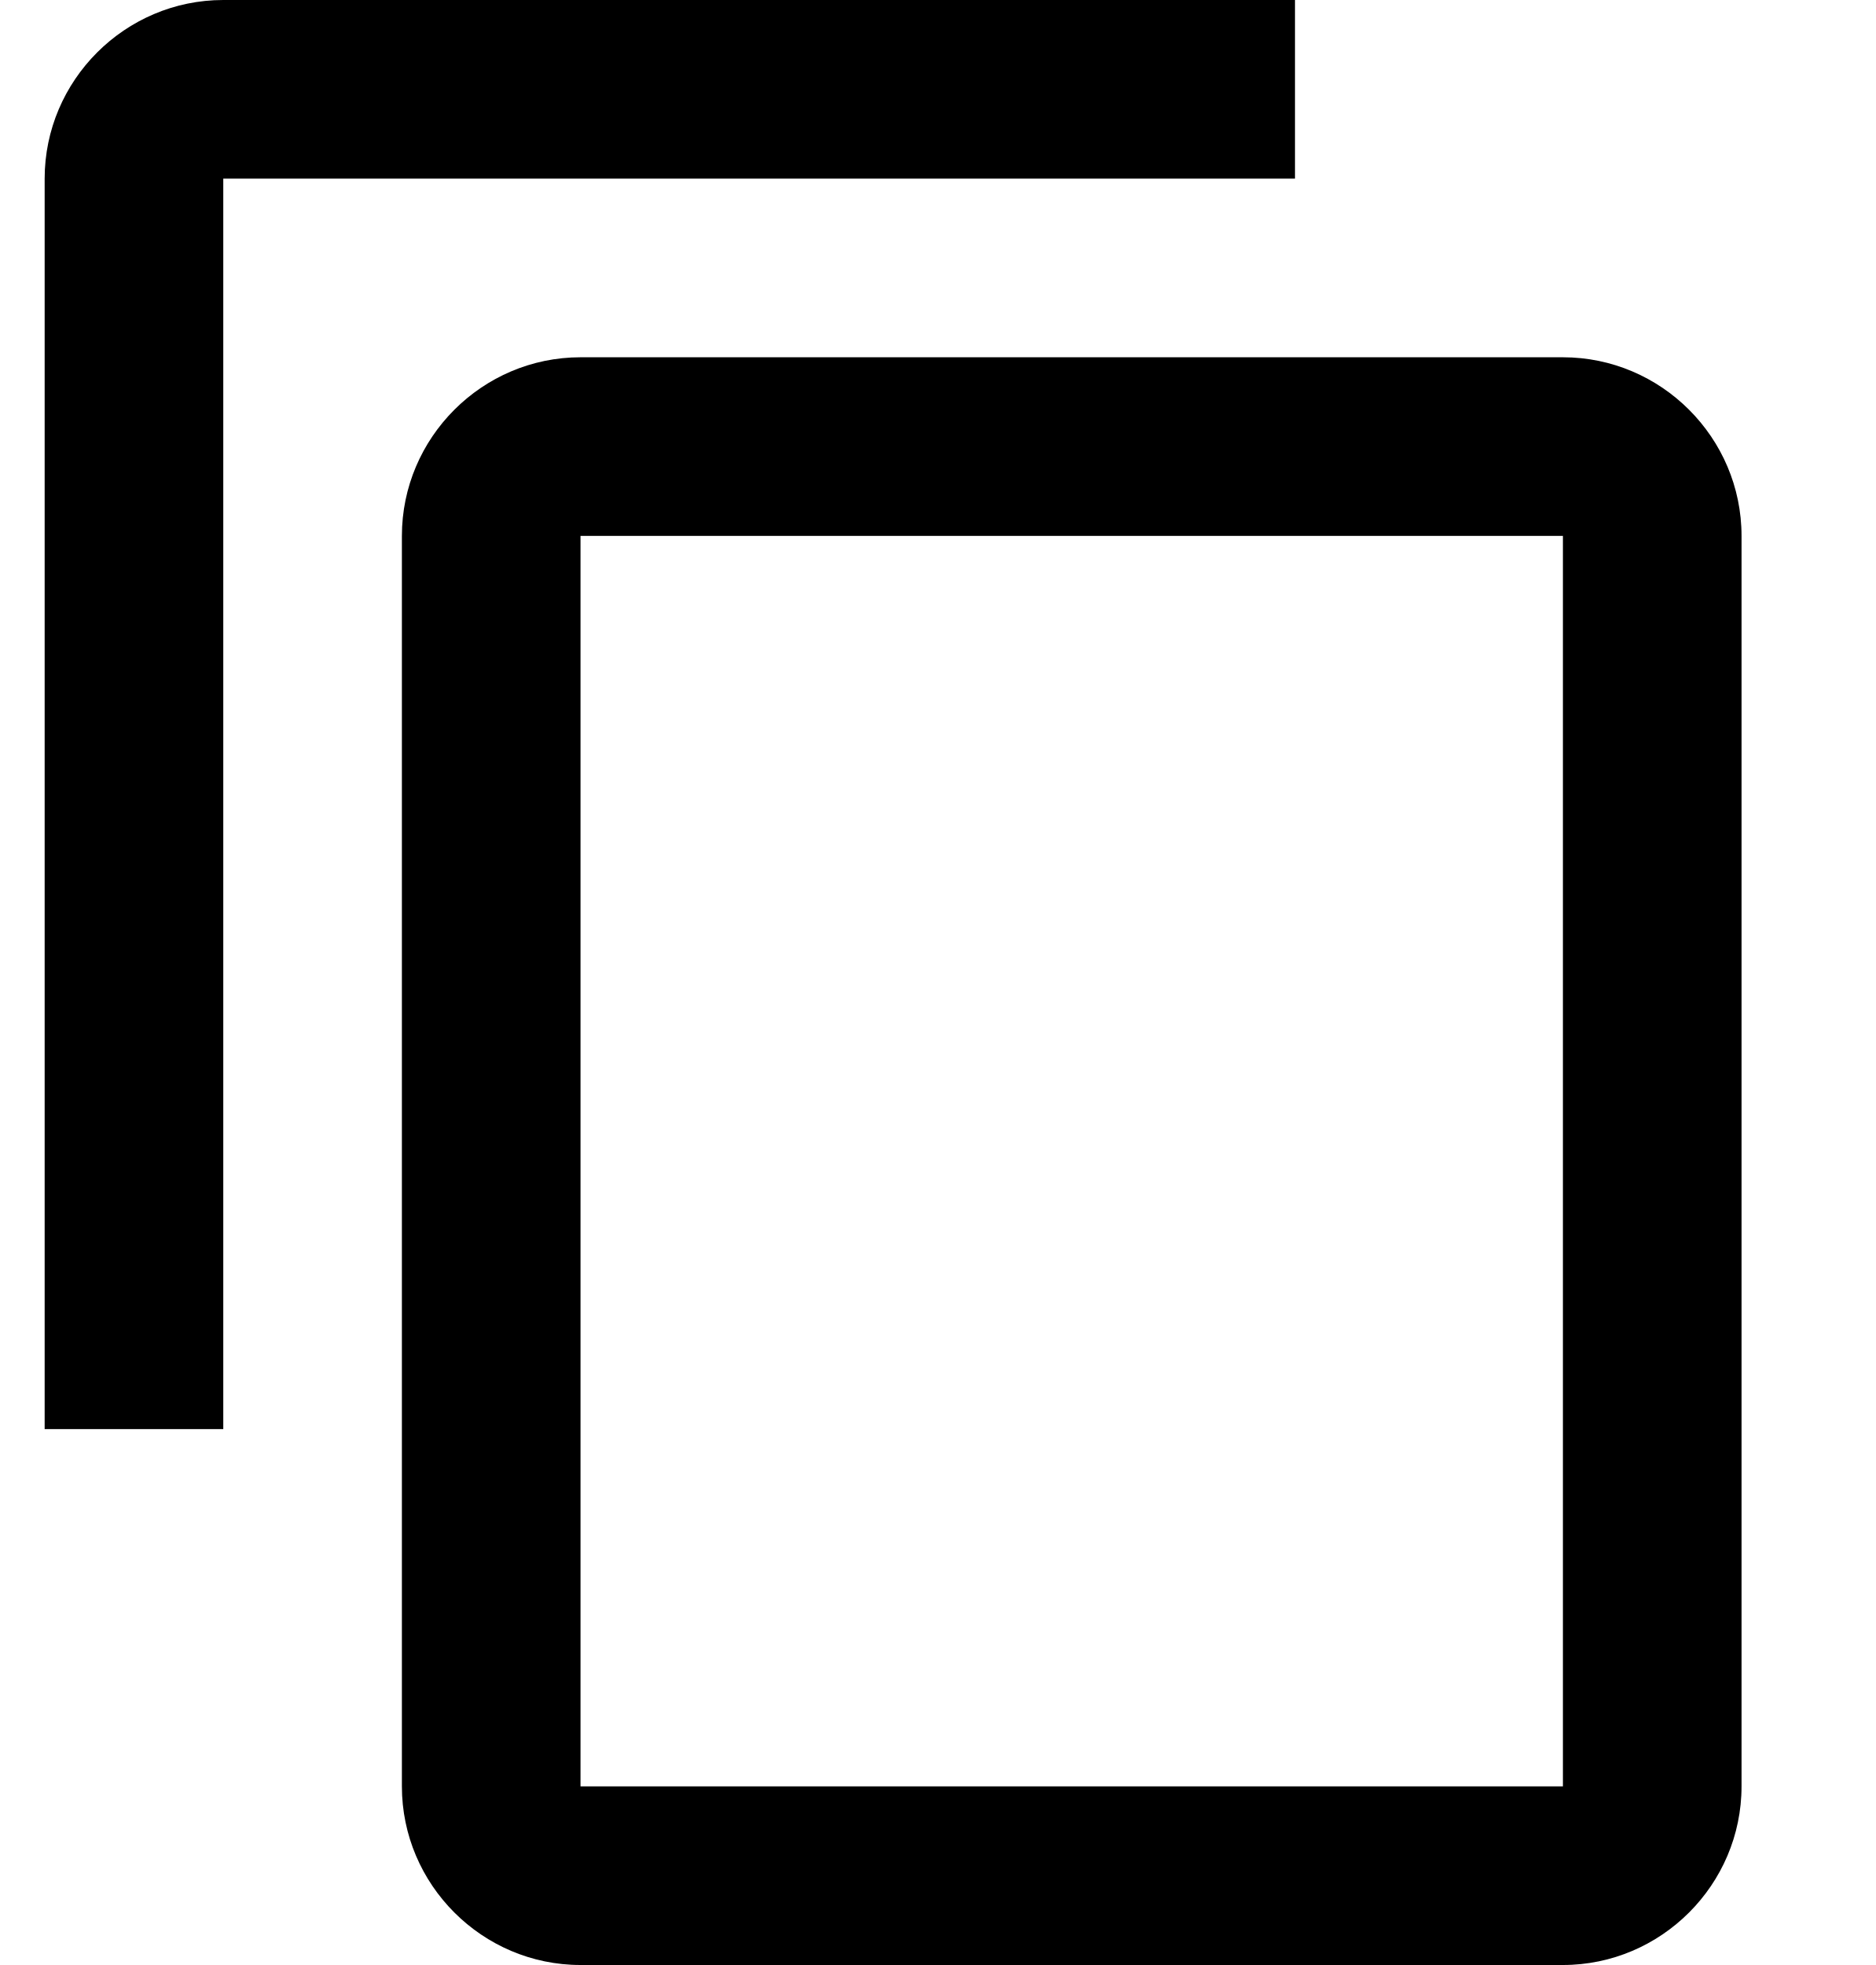
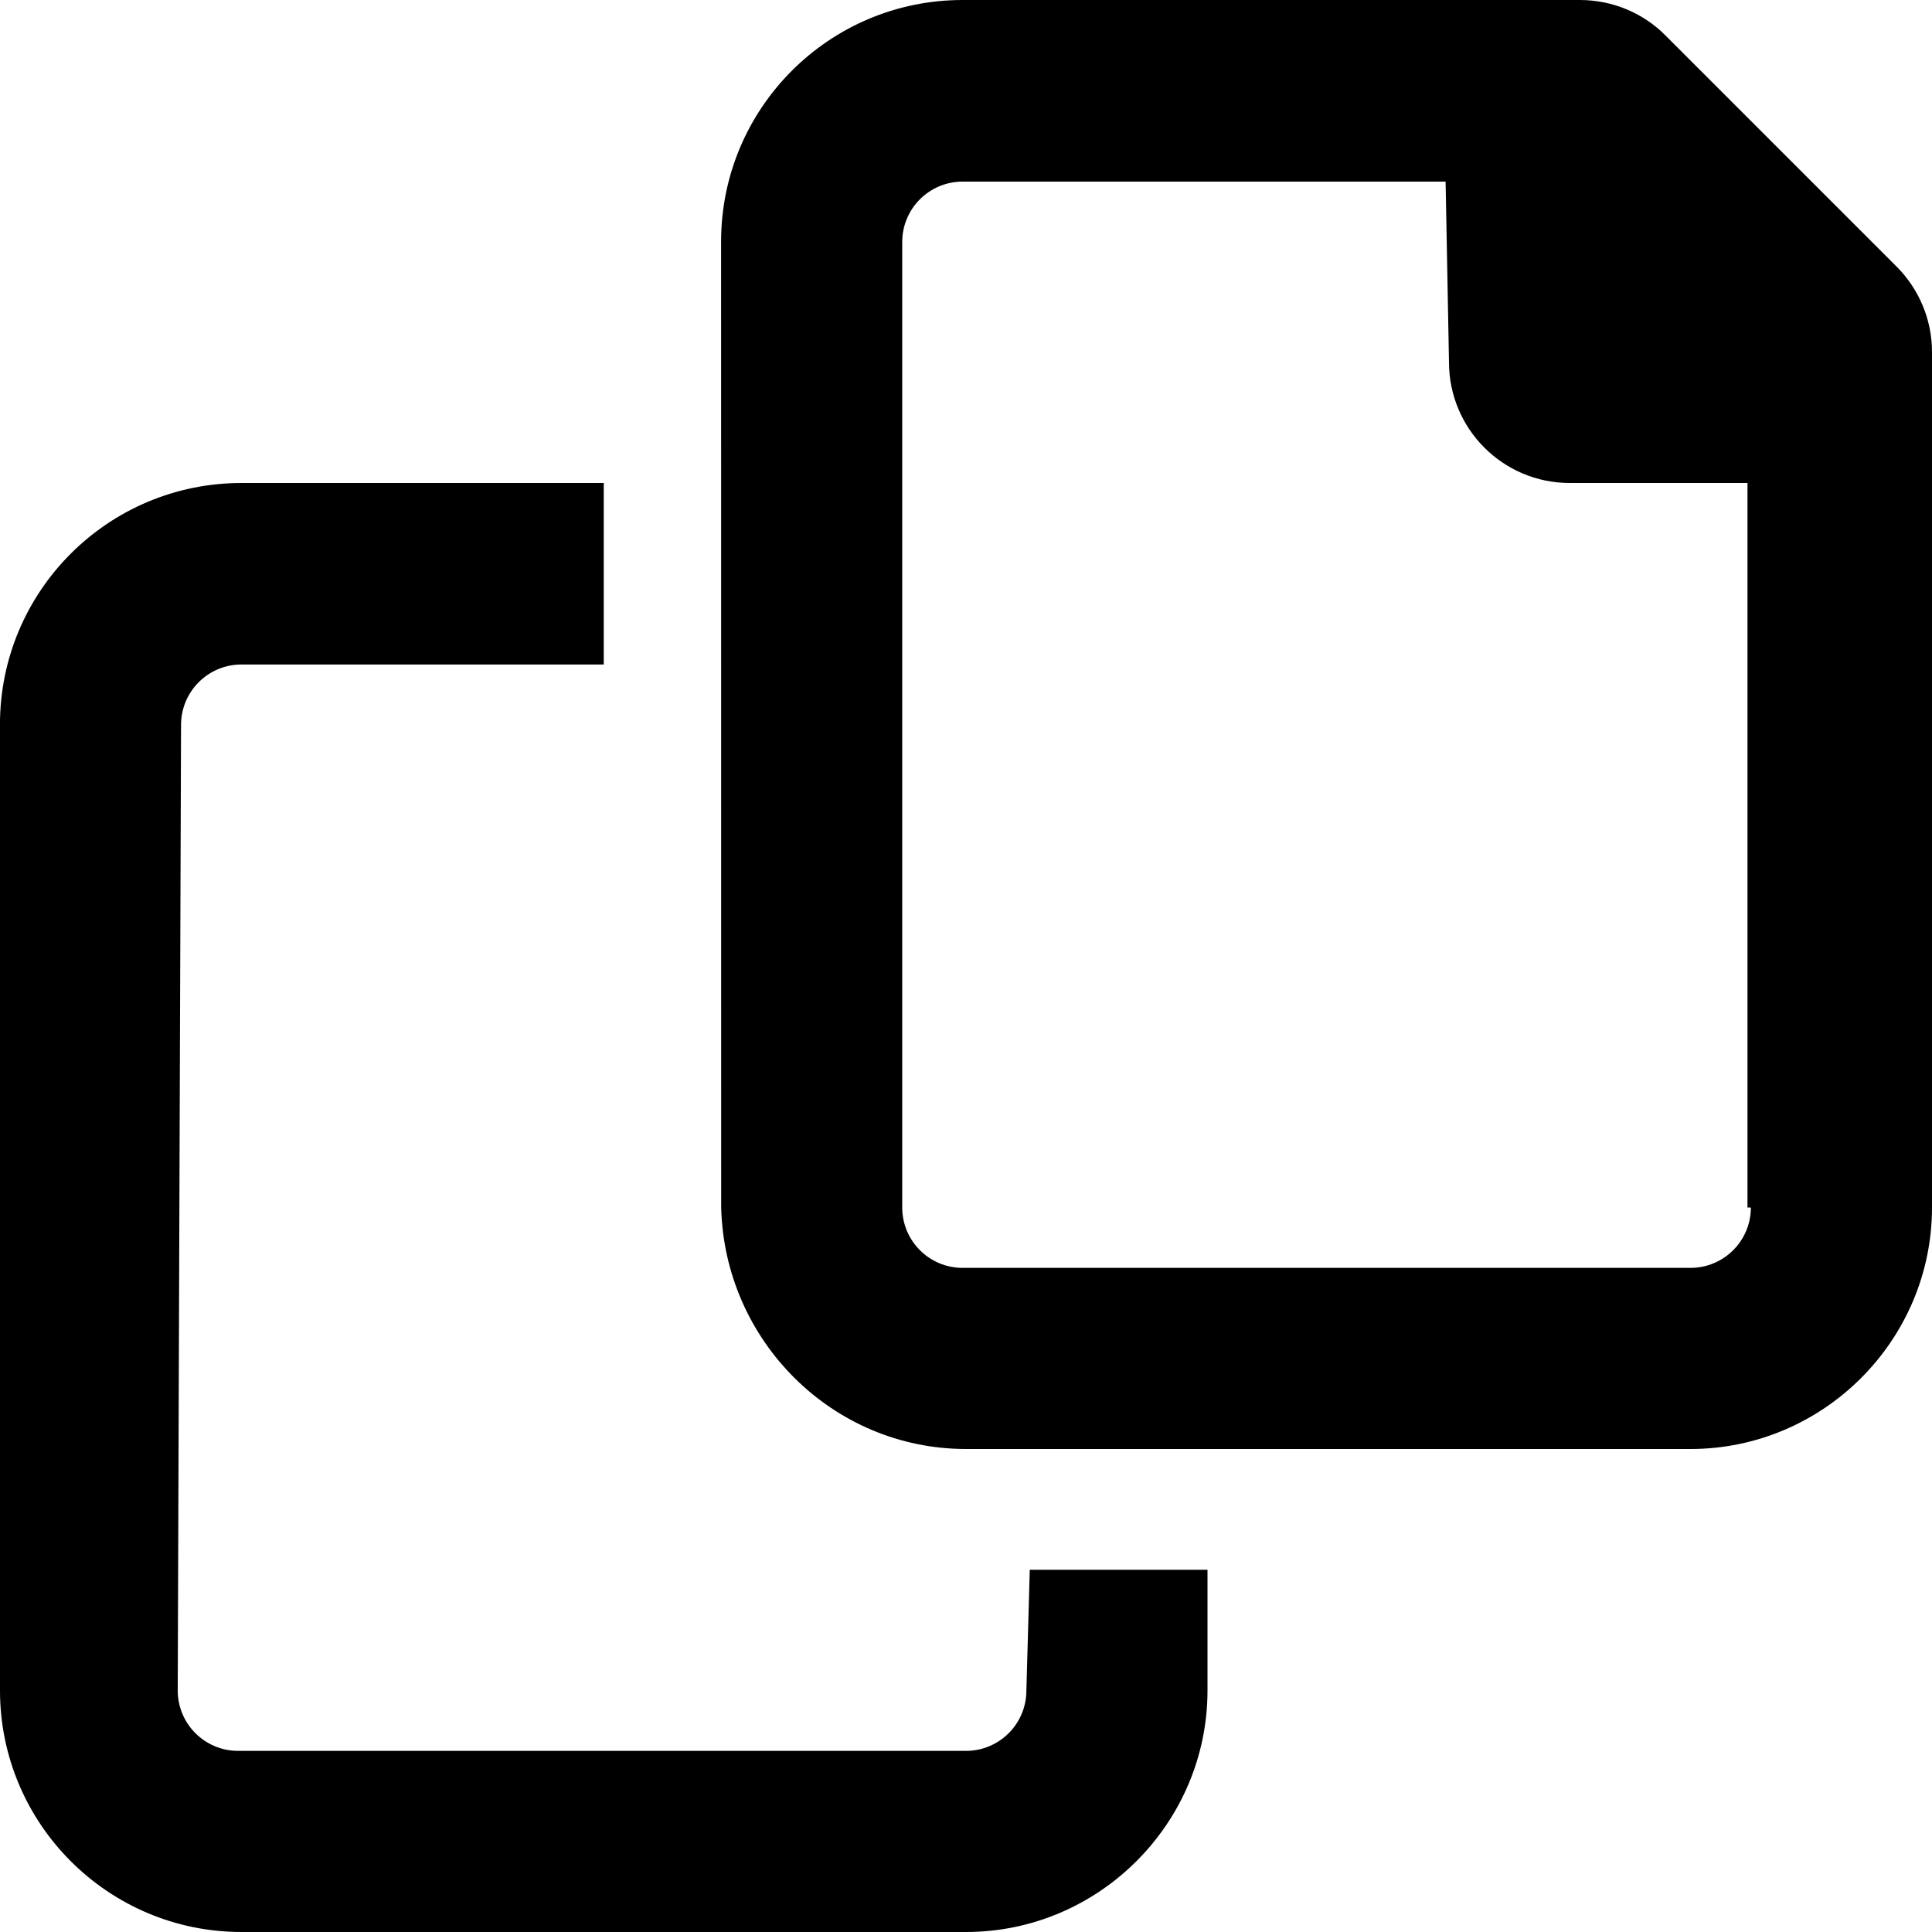
- <svg xmlns="http://www.w3.org/2000/svg" height="22px" version="1.1" viewBox="0 0 21 22" width="21px">
-   <defs />
-   <g fill="none" fill-rule="evenodd" id="Page-1" stroke="none" stroke-width="1">
-     <g fill="#000000" id="Core" transform="translate(-86, -127)">
-       <g id="content-copy" transform="translate(86.5, 127)">
-         <path d="M14,0 L2,0 C0.9,0 0,0.9 0,2 L0,16 L2,16 L2,2 L14,2 L14,0 L14,0 Z M17,4 L6,4 C4.9,4 4,4.9 4,6 L4,20 C4,21.1 4.9,22 6,22 L17,22 C18.1,22 19,21.1 19,20 L19,6 C19,4.9 18.1,4 17,4 L17,4 Z M17,20 L6,20 L6,6 L17,6 L17,20 L17,20 Z" id="Shape" />
-       </g>
-     </g>
-   </g>
+ <svg xmlns="http://www.w3.org/2000/svg" viewBox="0 0 512 512">
+   <path d="M502.6 70.63l-61.25-61.25C435.4 3.371 427.2 0 418.7 0H255.1c-35.35 0-64 28.66-64 64l.019 256C192 355.4 220.7 384 256 384h192c35.2 0 64-28.8 64-64V93.25C512 84.77 508.6 76.63 502.6 70.63zM464 320c0 8.836-7.164 16-16 16H255.1c-8.838 0-16-7.164-16-16L239.1 64.13c0-8.836 7.164-16 16-16h128L384 96c0 17.67 14.33 32 32 32h47.1V320zM272 448c0 8.836-7.164 16-16 16H63.1c-8.838 0-16-7.164-16-16L47.98 192.1c0-8.836 7.164-16 16-16H160V128H63.99c-35.35 0-64 28.65-64 64l.01 256C.002 483.3 28.66 512 64 512h192c35.2 0 64-28.8 64-64v-32h-47.1L272 448z" />
</svg>
